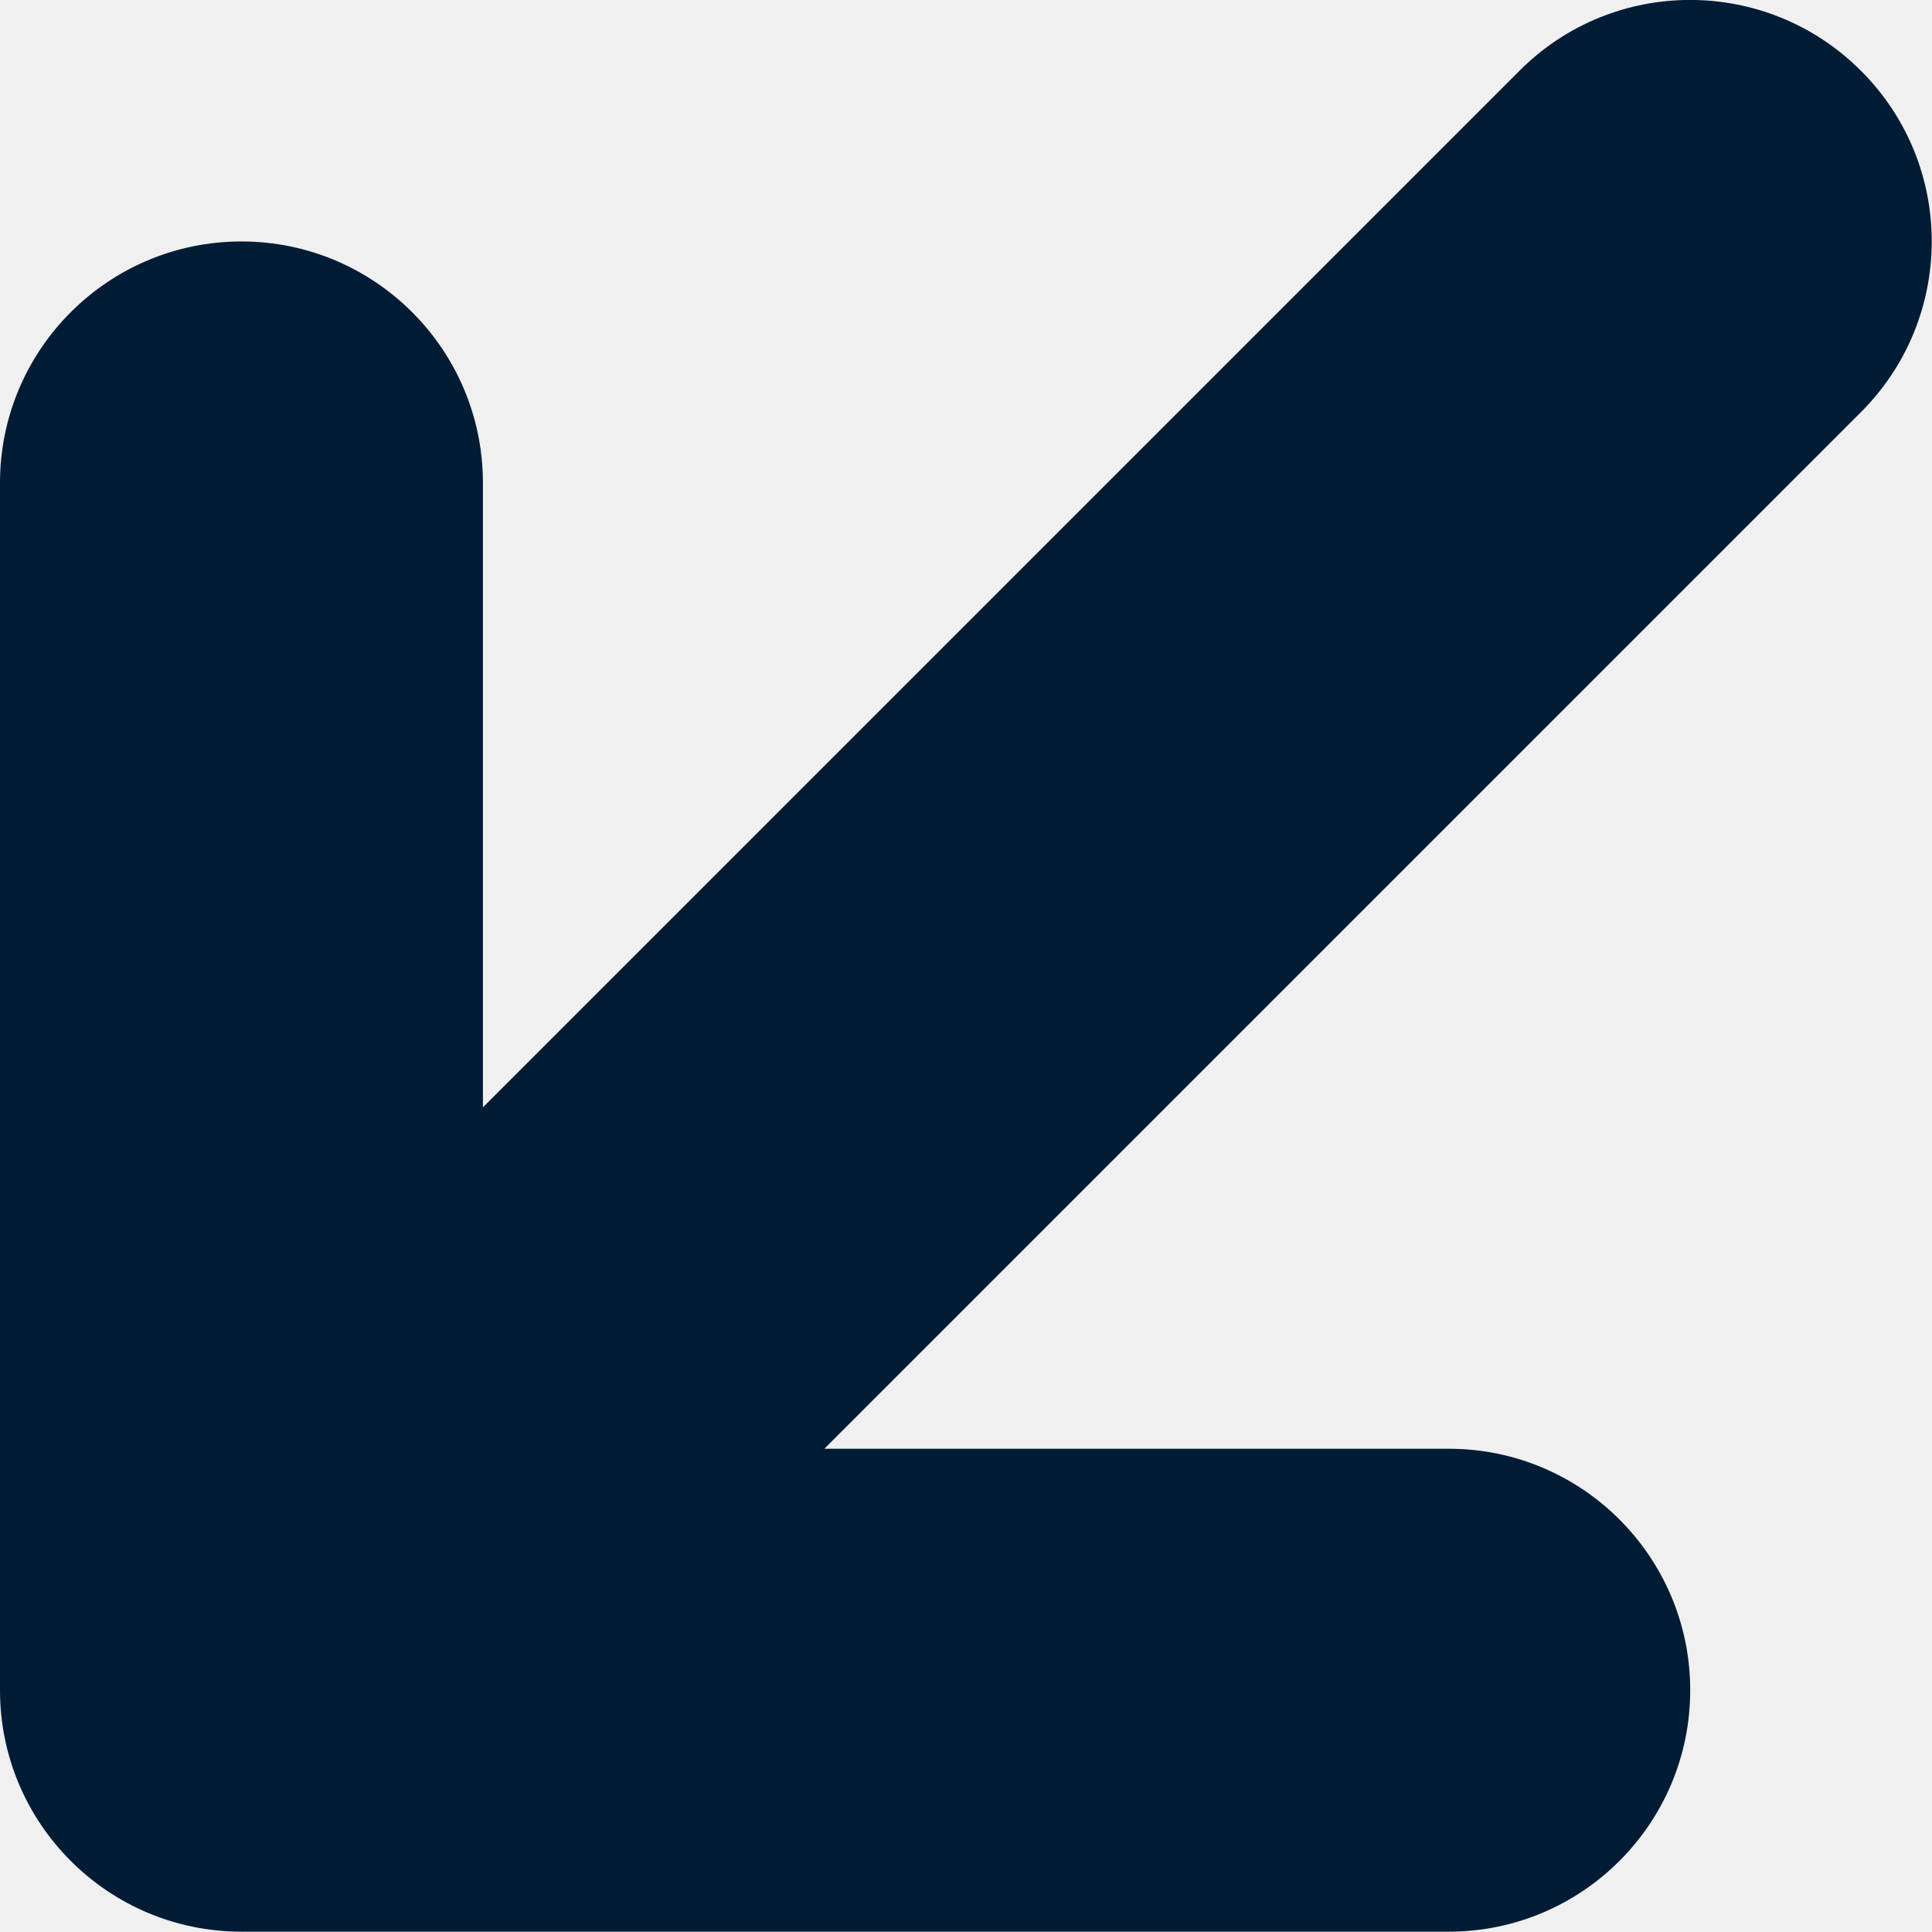
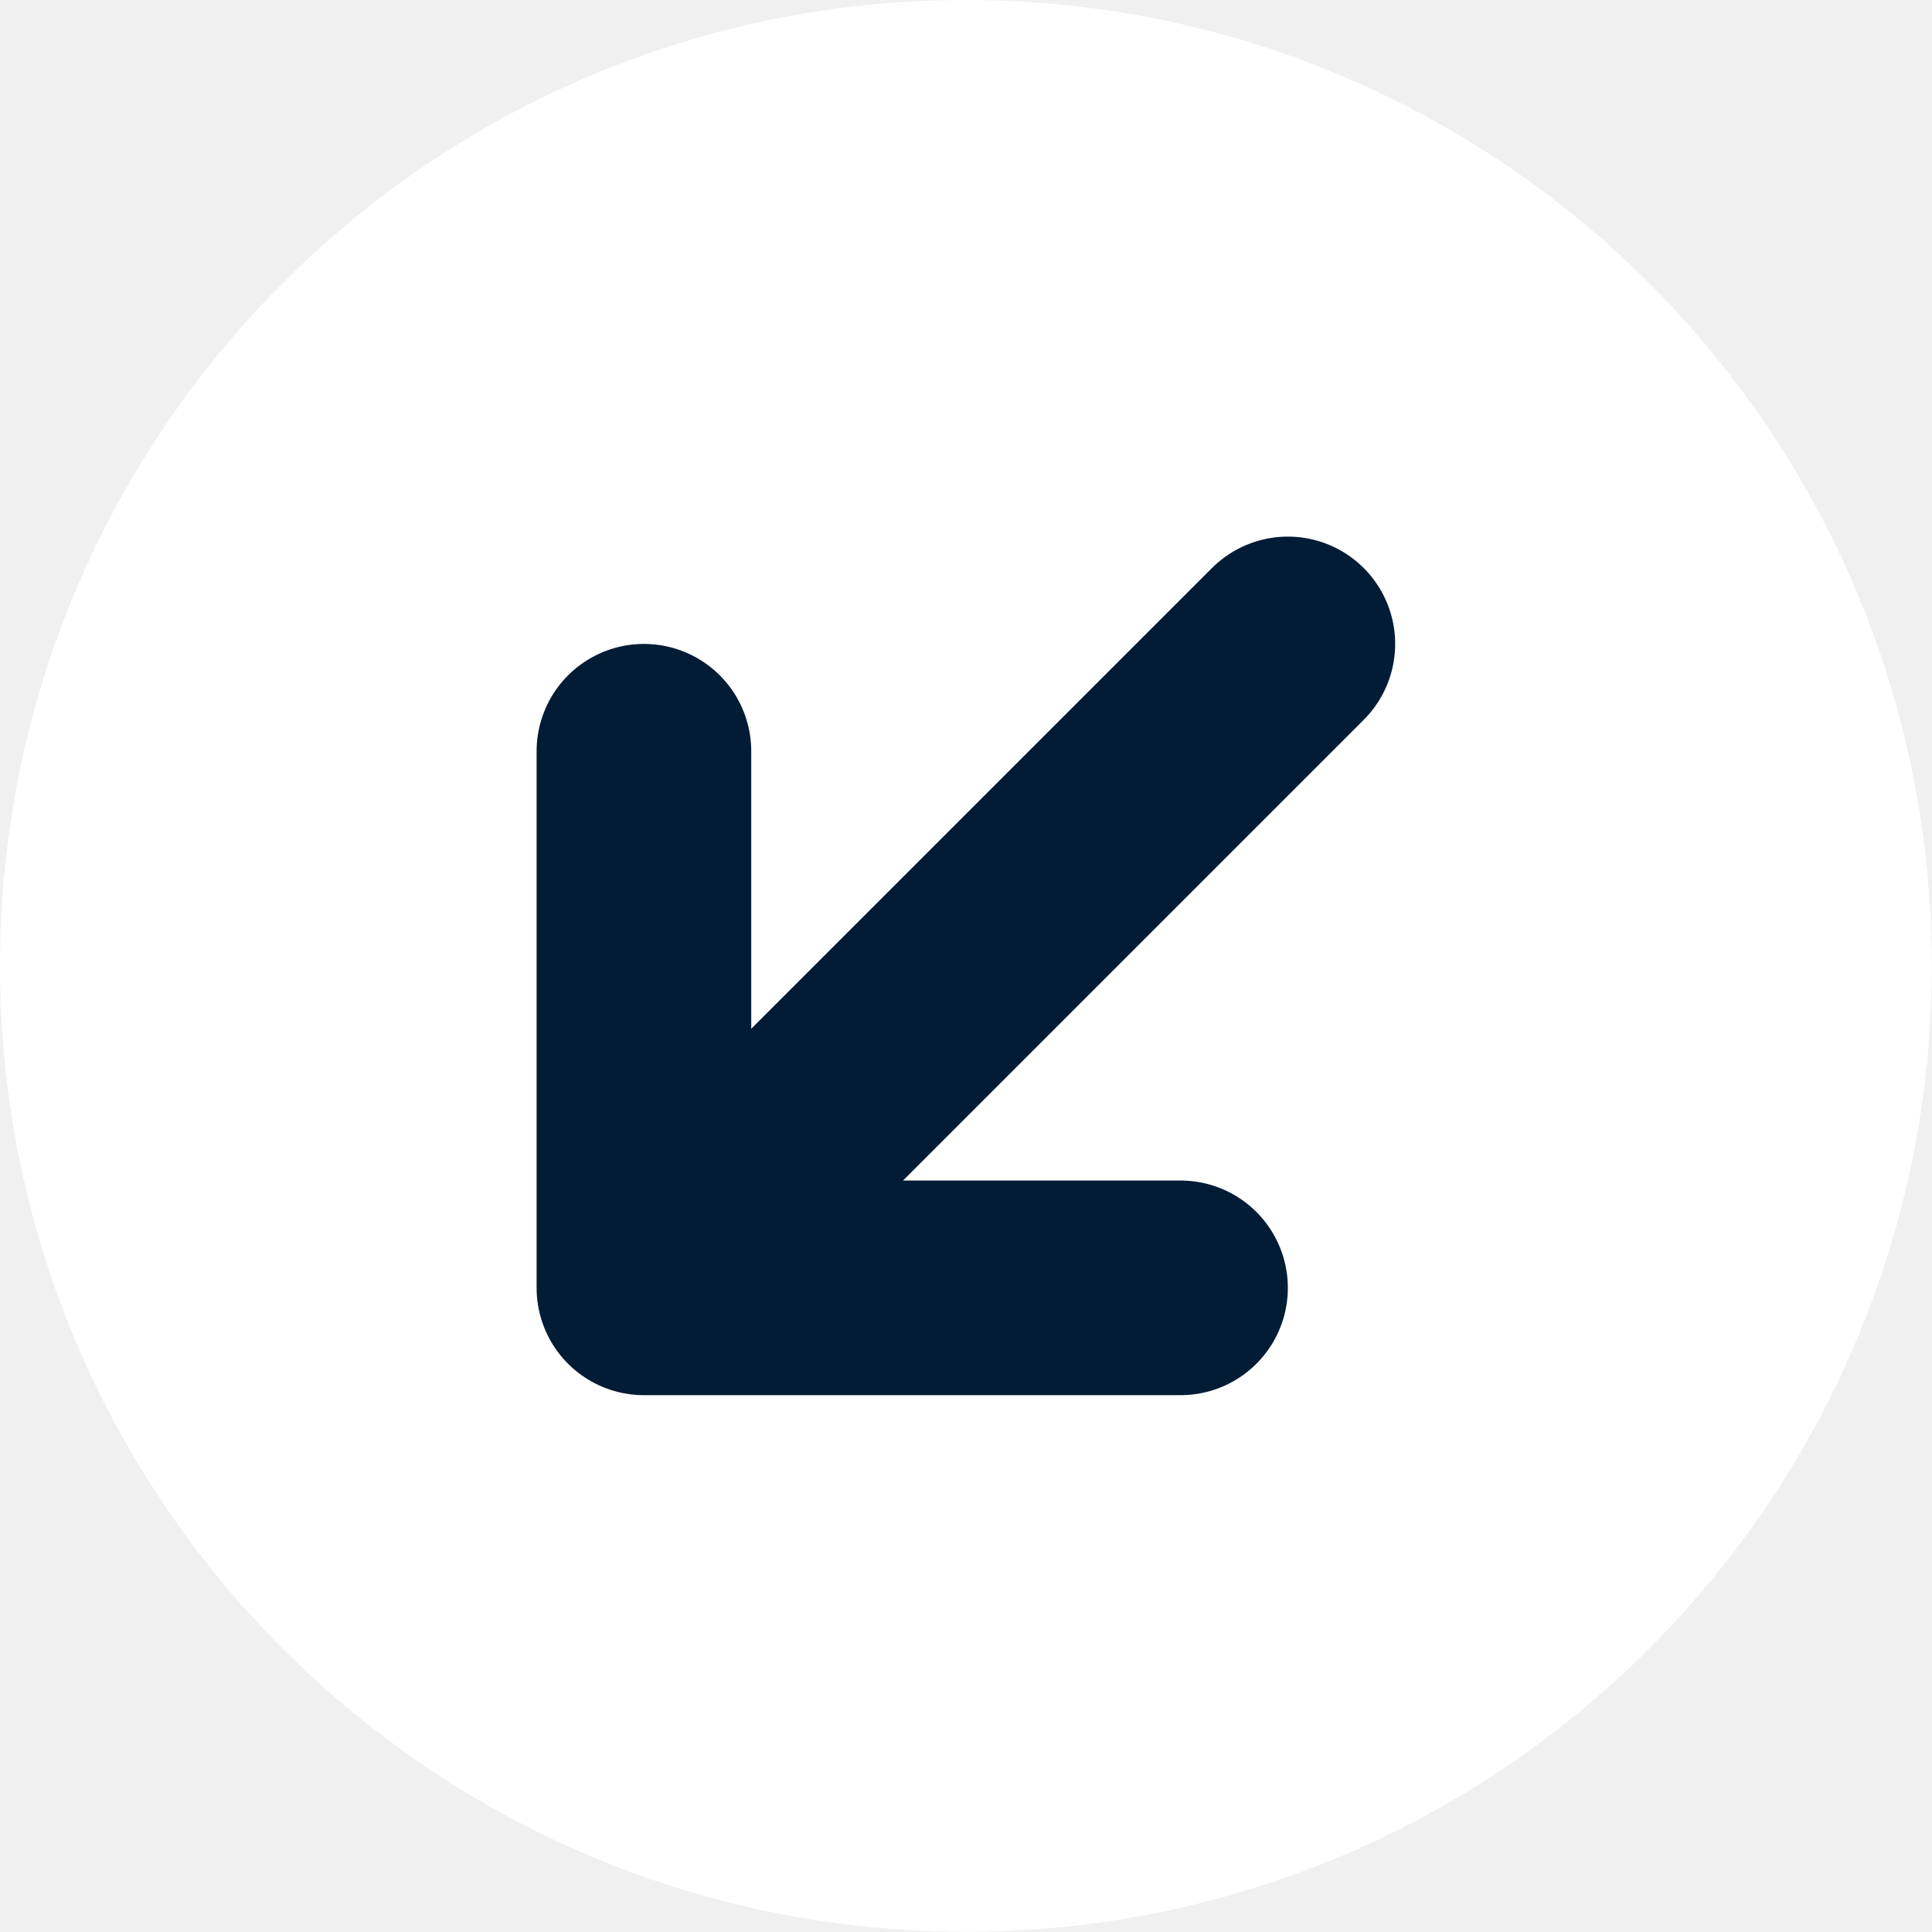
- <svg xmlns="http://www.w3.org/2000/svg" width="8" height="8" version="1.1" viewBox="0 0 2.117 2.117" xml:space="preserve">
-   <g transform="translate(-85.997 -120.9)">
-     <g transform="matrix(.26458 0 0 .26458 85.997 120.9)" fill="none">
-       <path d="m6 8c0.552 0 1-0.448 1-1s-0.448-1-1-1zm-5-1h-1c0 0.552 0.448 1 1 1zm1-5c0-0.552-0.448-1-1-1-0.552 0-1 0.448-1 1zm5.707-0.293c0.391-0.391 0.391-1.024 0-1.414-0.391-0.391-1.024-0.391-1.414 0zm-1.707 4.293h-5v2h5zm-4 1v-5h-2v5zm-0.293 0.707 6-6-1.414-1.414-6 6z" fill="#021c36" />
+ <svg xmlns="http://www.w3.org/2000/svg" width="18" height="18" version="1.1" viewBox="0 0 4.763 4.763" xml:space="preserve">
+   <g transform="translate(-100.05 -148.79)">
+     <g transform="matrix(.26458 0 0 .26458 100.05 148.79)" fill="none">
+       <g id="Receive icon">
+         <circle transform="rotate(180,9,9)" cx="9" cy="9" r="9" fill="#fff" />
+         <path d="m11 12h-5m0 0v-5m0 5 6-6" stroke="#021c36" stroke-linecap="round" stroke-linejoin="round" stroke-width="2" />
+       </g>
    </g>
  </g>
</svg>
